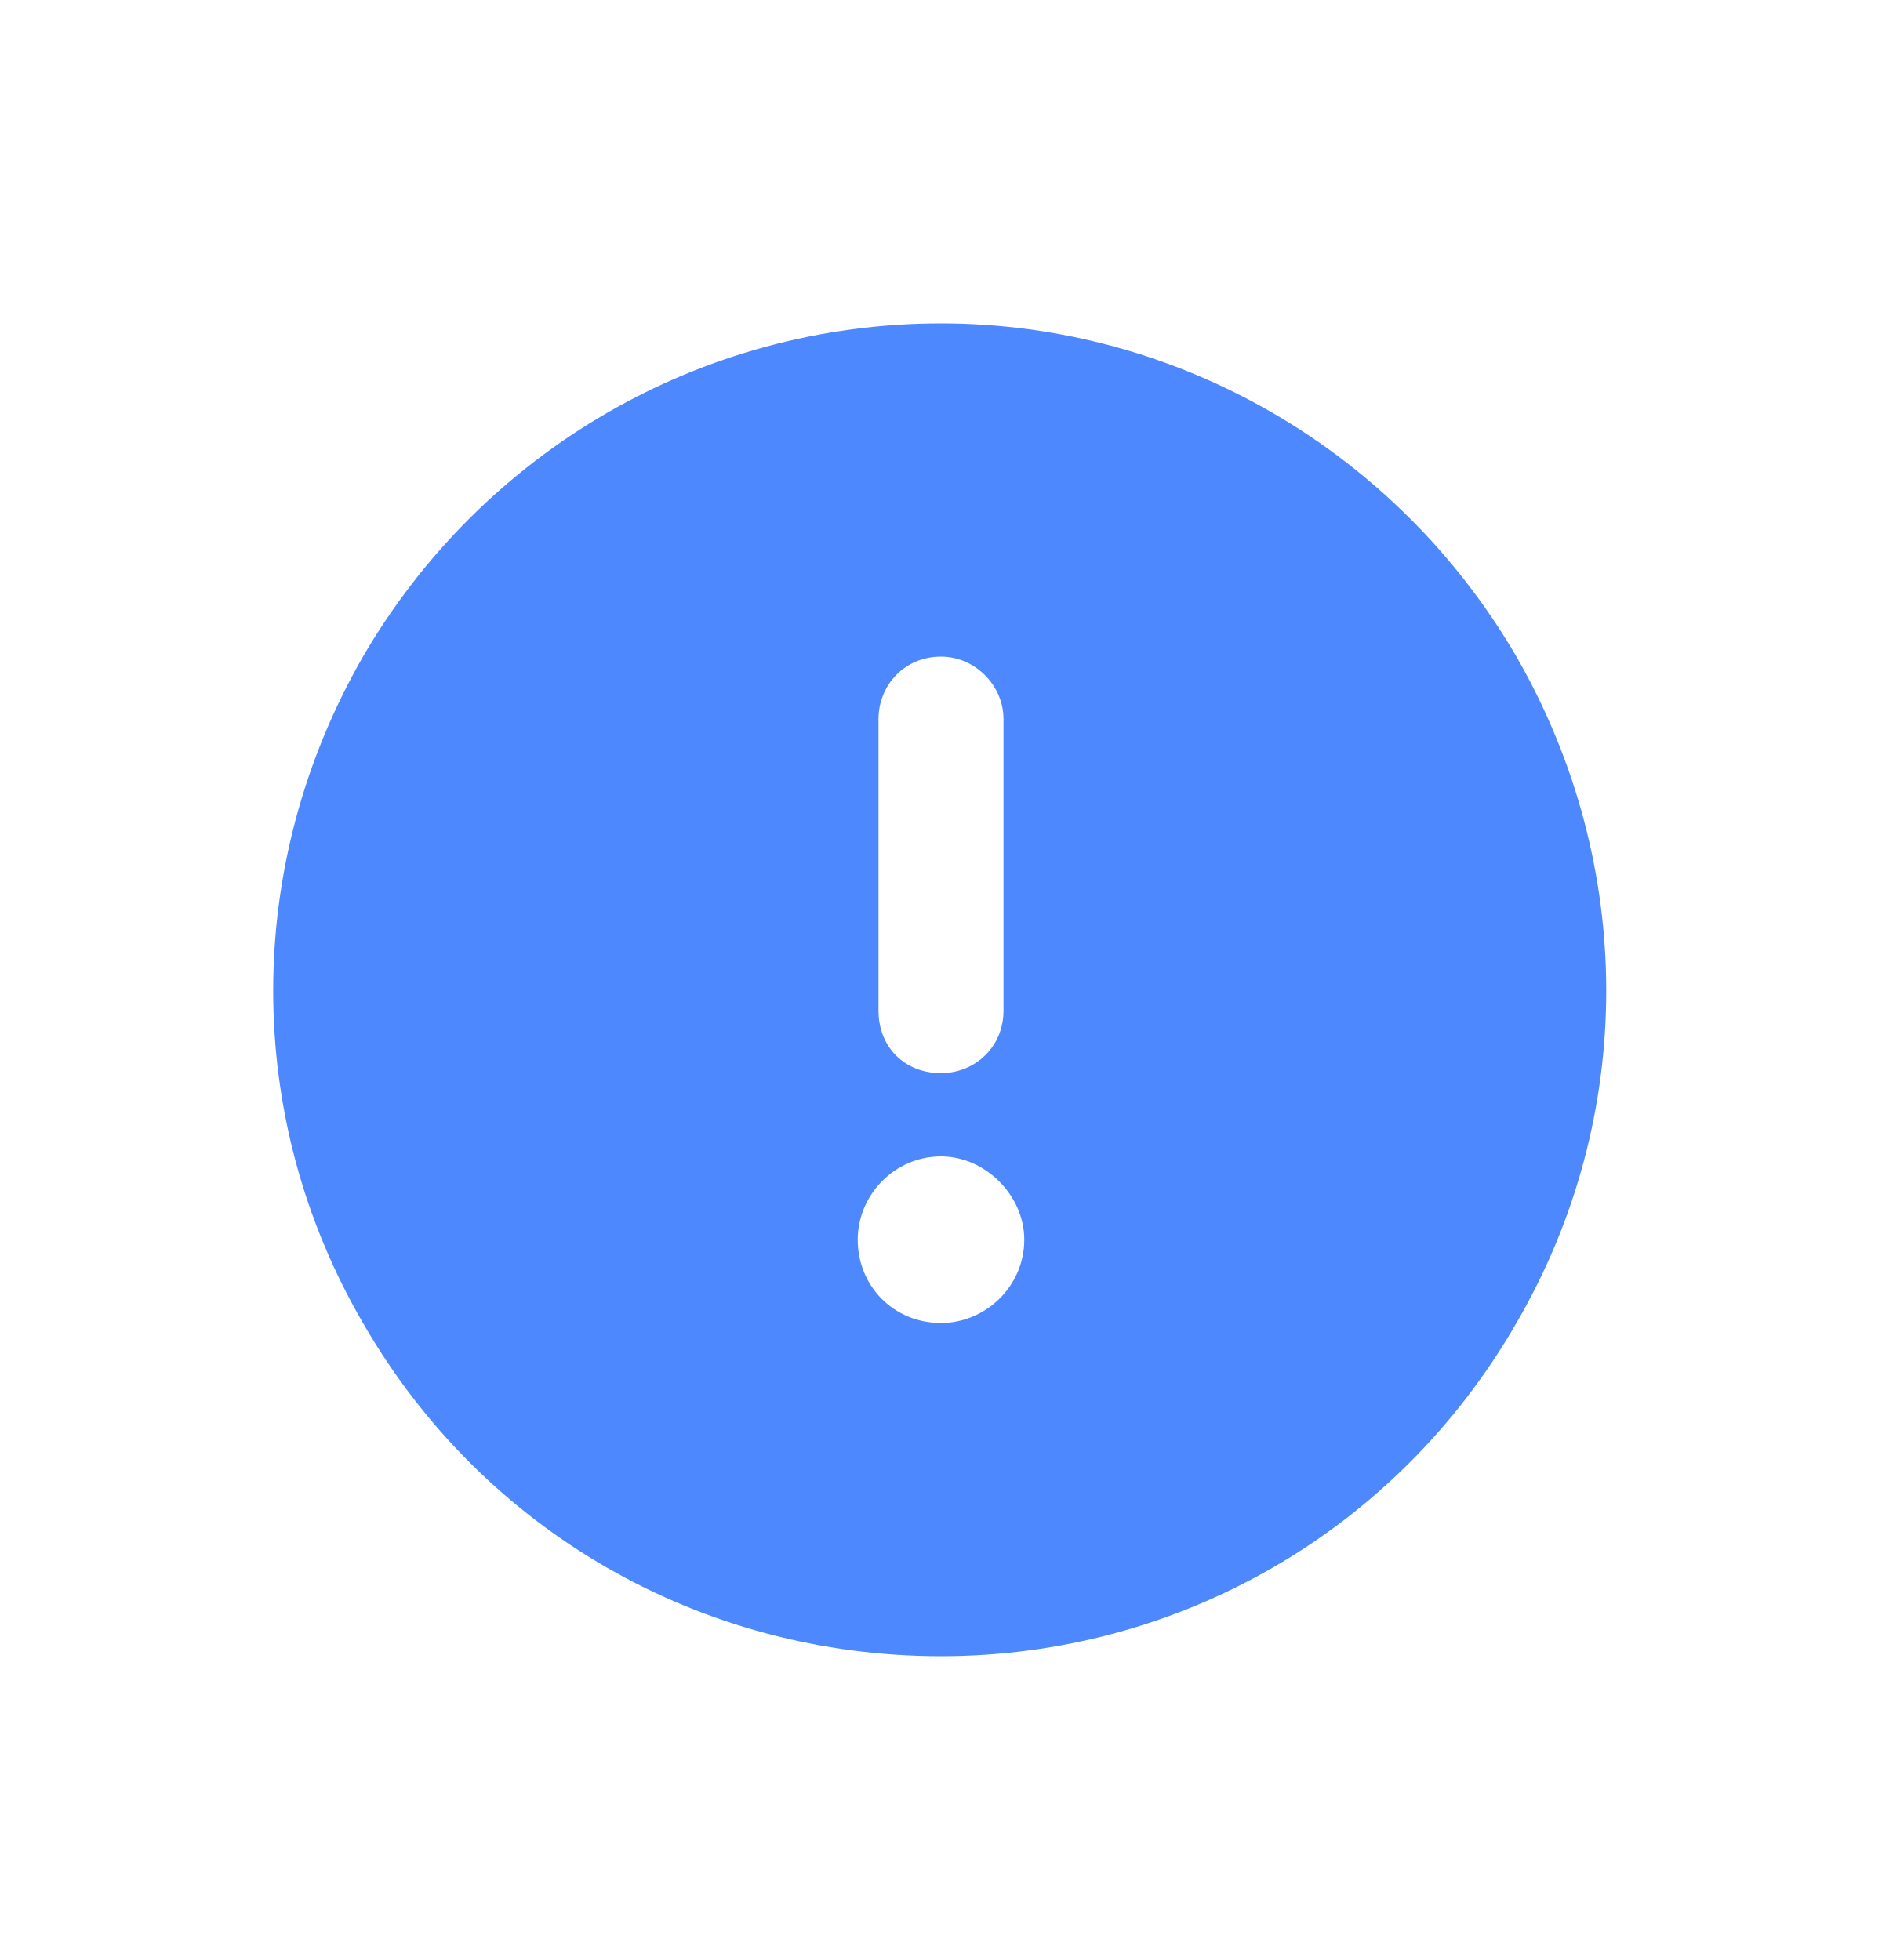
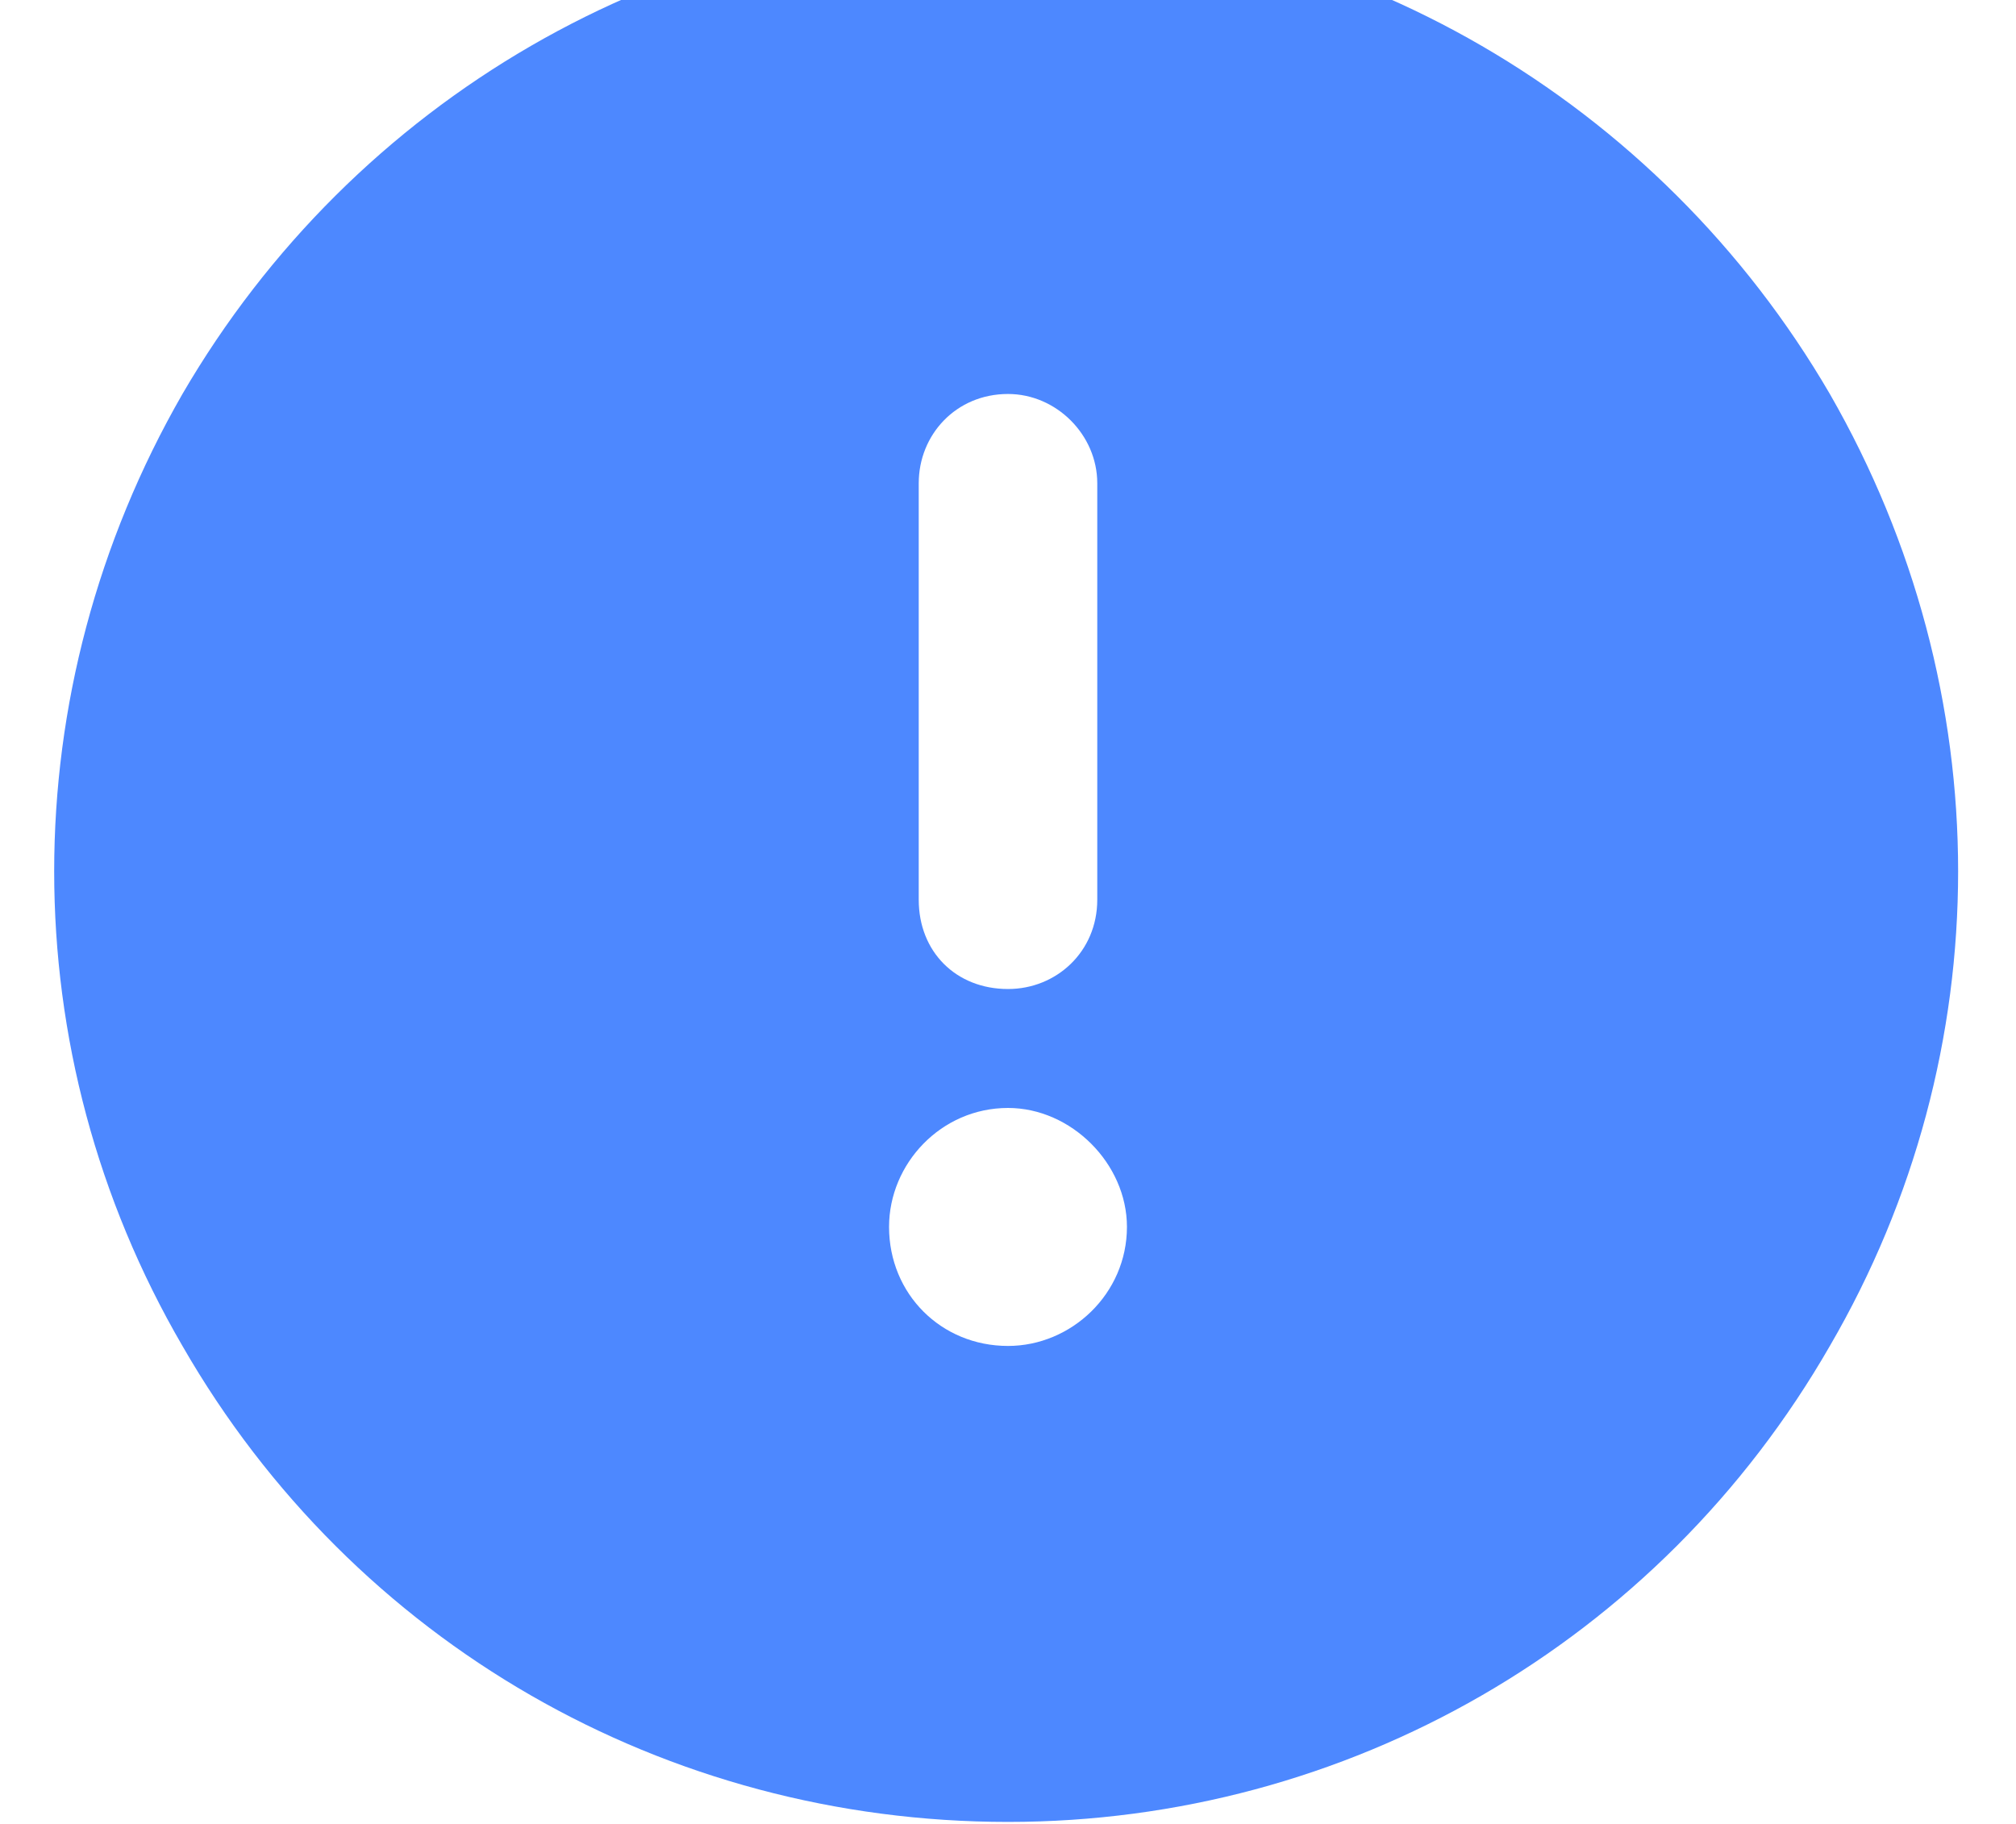
- <svg xmlns="http://www.w3.org/2000/svg" width="24" height="25" viewBox="0 0 24 25" fill="none">
+ <svg xmlns="http://www.w3.org/2000/svg" width="21" height="19" viewBox="3 5 18 16" fill="none">
  <path d="M12 21.125C8.945 21.125 6.156 19.531 4.629 16.875C3.102 14.252 3.102 11.031 4.629 8.375C6.156 5.752 8.945 4.125 12 4.125C15.021 4.125 17.811 5.752 19.338 8.375C20.865 11.031 20.865 14.252 19.338 16.875C17.811 19.531 15.021 21.125 12 21.125ZM12 8.375C11.535 8.375 11.203 8.74 11.203 9.172V12.891C11.203 13.355 11.535 13.688 12 13.688C12.432 13.688 12.797 13.355 12.797 12.891V9.172C12.797 8.74 12.432 8.375 12 8.375ZM10.938 15.812C10.938 16.41 11.402 16.875 12 16.875C12.565 16.875 13.062 16.41 13.062 15.812C13.062 15.248 12.565 14.75 12 14.75C11.402 14.75 10.938 15.248 10.938 15.812Z" fill="#4D88FF" />
</svg>
